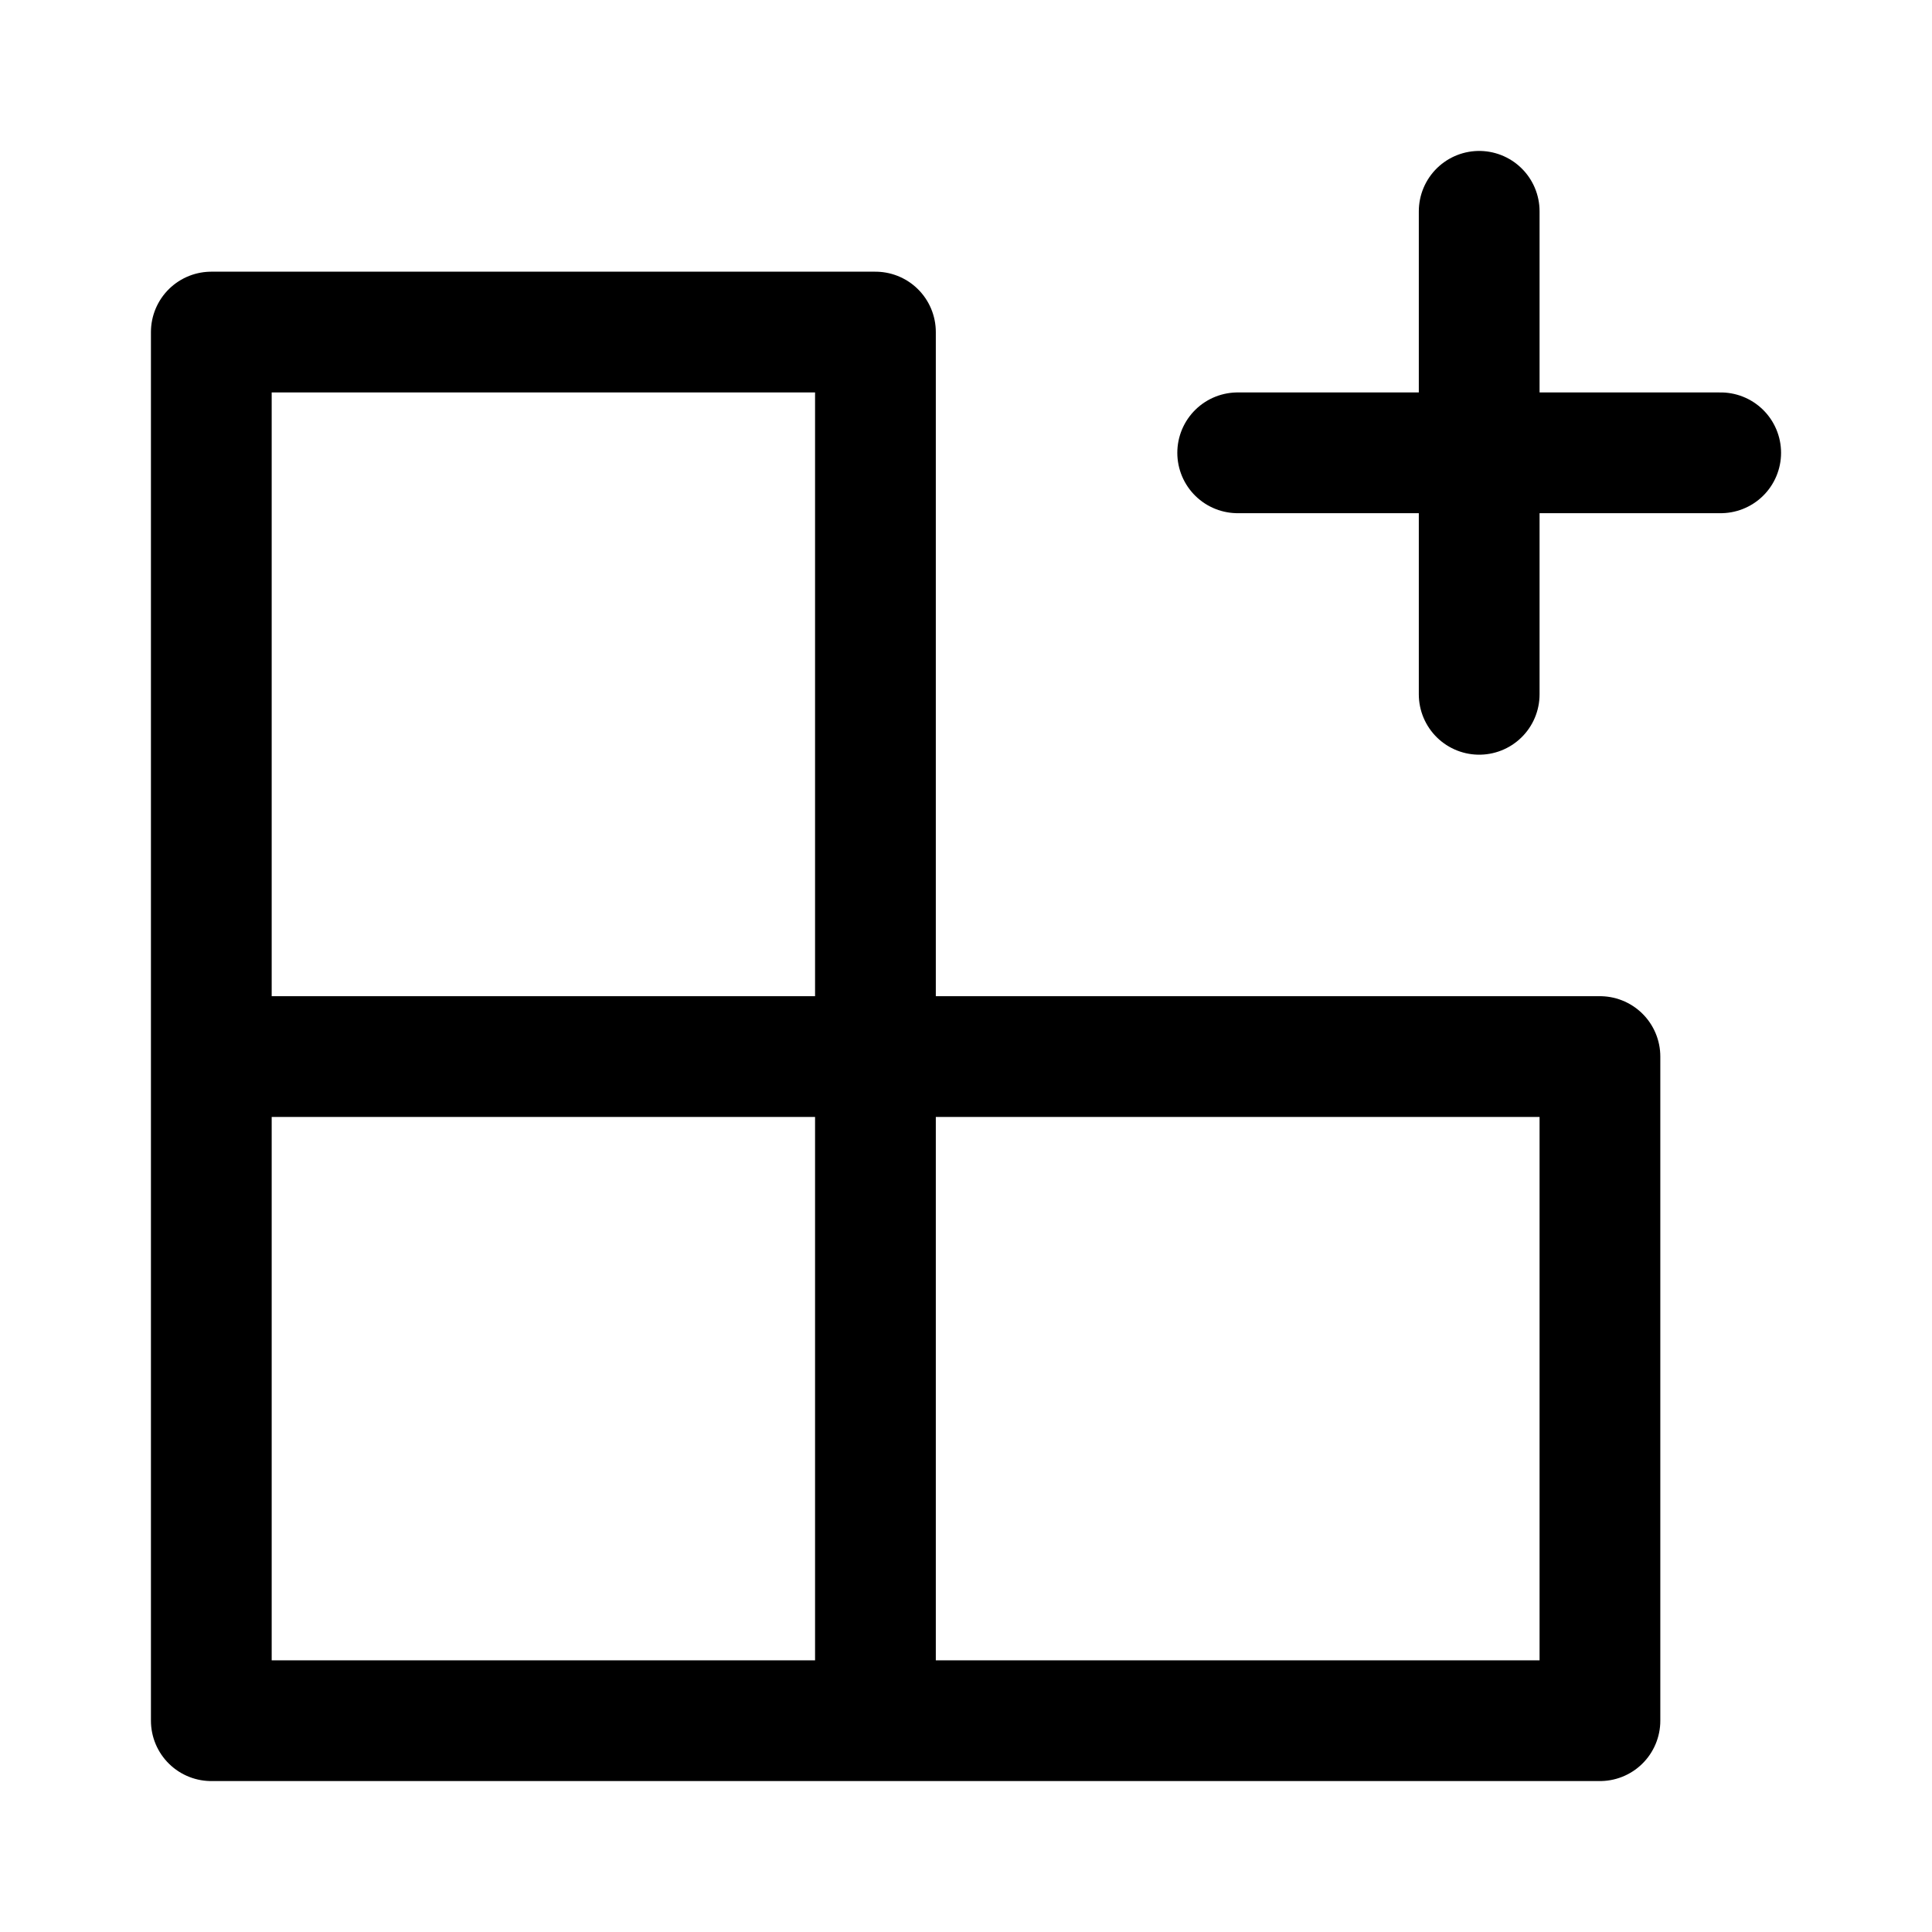
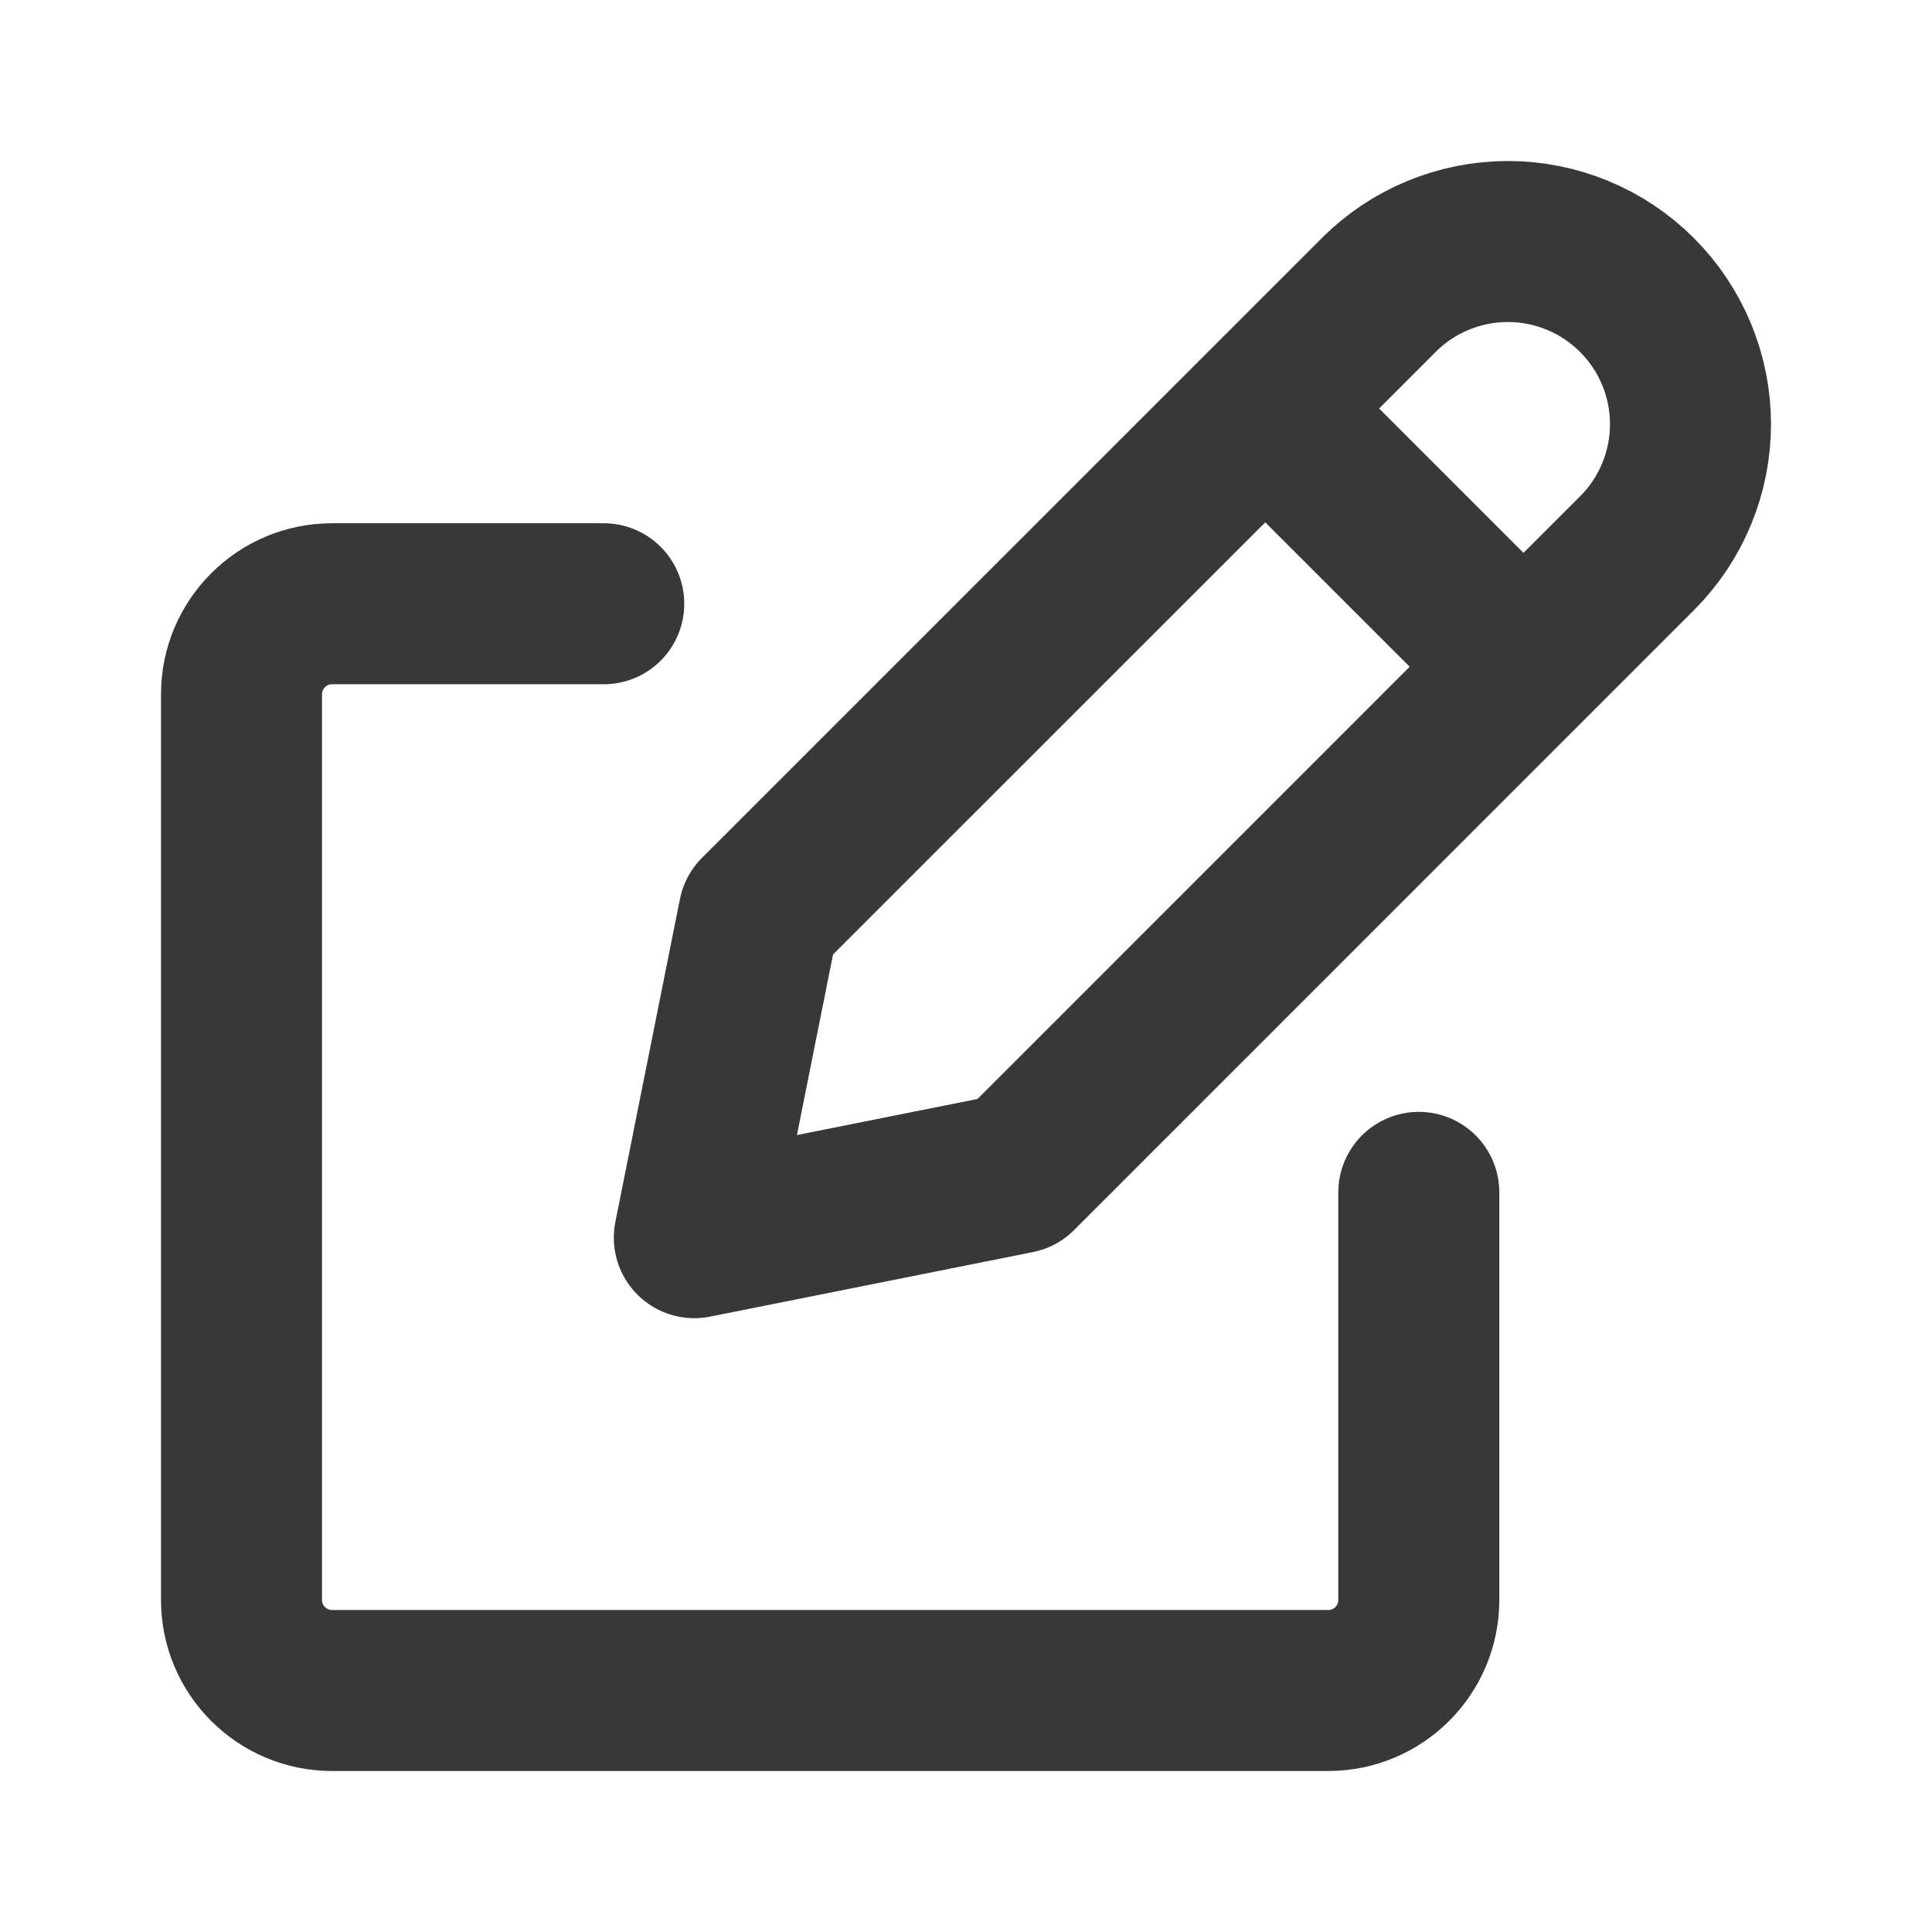
- <svg xmlns="http://www.w3.org/2000/svg" width="24" height="24" viewBox="0 0 16 16">
-   <g fill="none" stroke="currentColor" stroke-linecap="round" stroke-linejoin="round" stroke-width="1">
-     <path d="M1.75 8.75h5.5v5.5m5-12.5v4m-2-2h4m-12.5-1v11.5h11.5v-5.5h-6v-6z" />
-   </g>
+ <svg xmlns="http://www.w3.org/2000/svg" width="24" height="24" viewBox="0 0 24 24" fill="none">
+   <path d="M15.717 5.074L18.926 8.283M7.5 7.5H4.125C3.504 7.5 3 8.004 3 8.625V19.875C3 20.496 3.504 21 4.125 21H16.5C17.121 21 17.625 20.496 17.625 19.875V14.812M20.335 3.665C20.546 3.875 20.713 4.126 20.827 4.401C20.941 4.676 21 4.971 21 5.269C21 5.567 20.941 5.862 20.827 6.137C20.713 6.413 20.546 6.663 20.335 6.873L12.636 14.573L8.625 15.375L9.427 11.364L17.127 3.665C17.337 3.454 17.587 3.287 17.863 3.173C18.138 3.059 18.433 3 18.731 3C19.029 3 19.324 3.059 19.599 3.173C19.875 3.287 20.125 3.454 20.335 3.665Z" stroke="#383838" stroke-width="2" stroke-linecap="round" stroke-linejoin="round" />
</svg>
